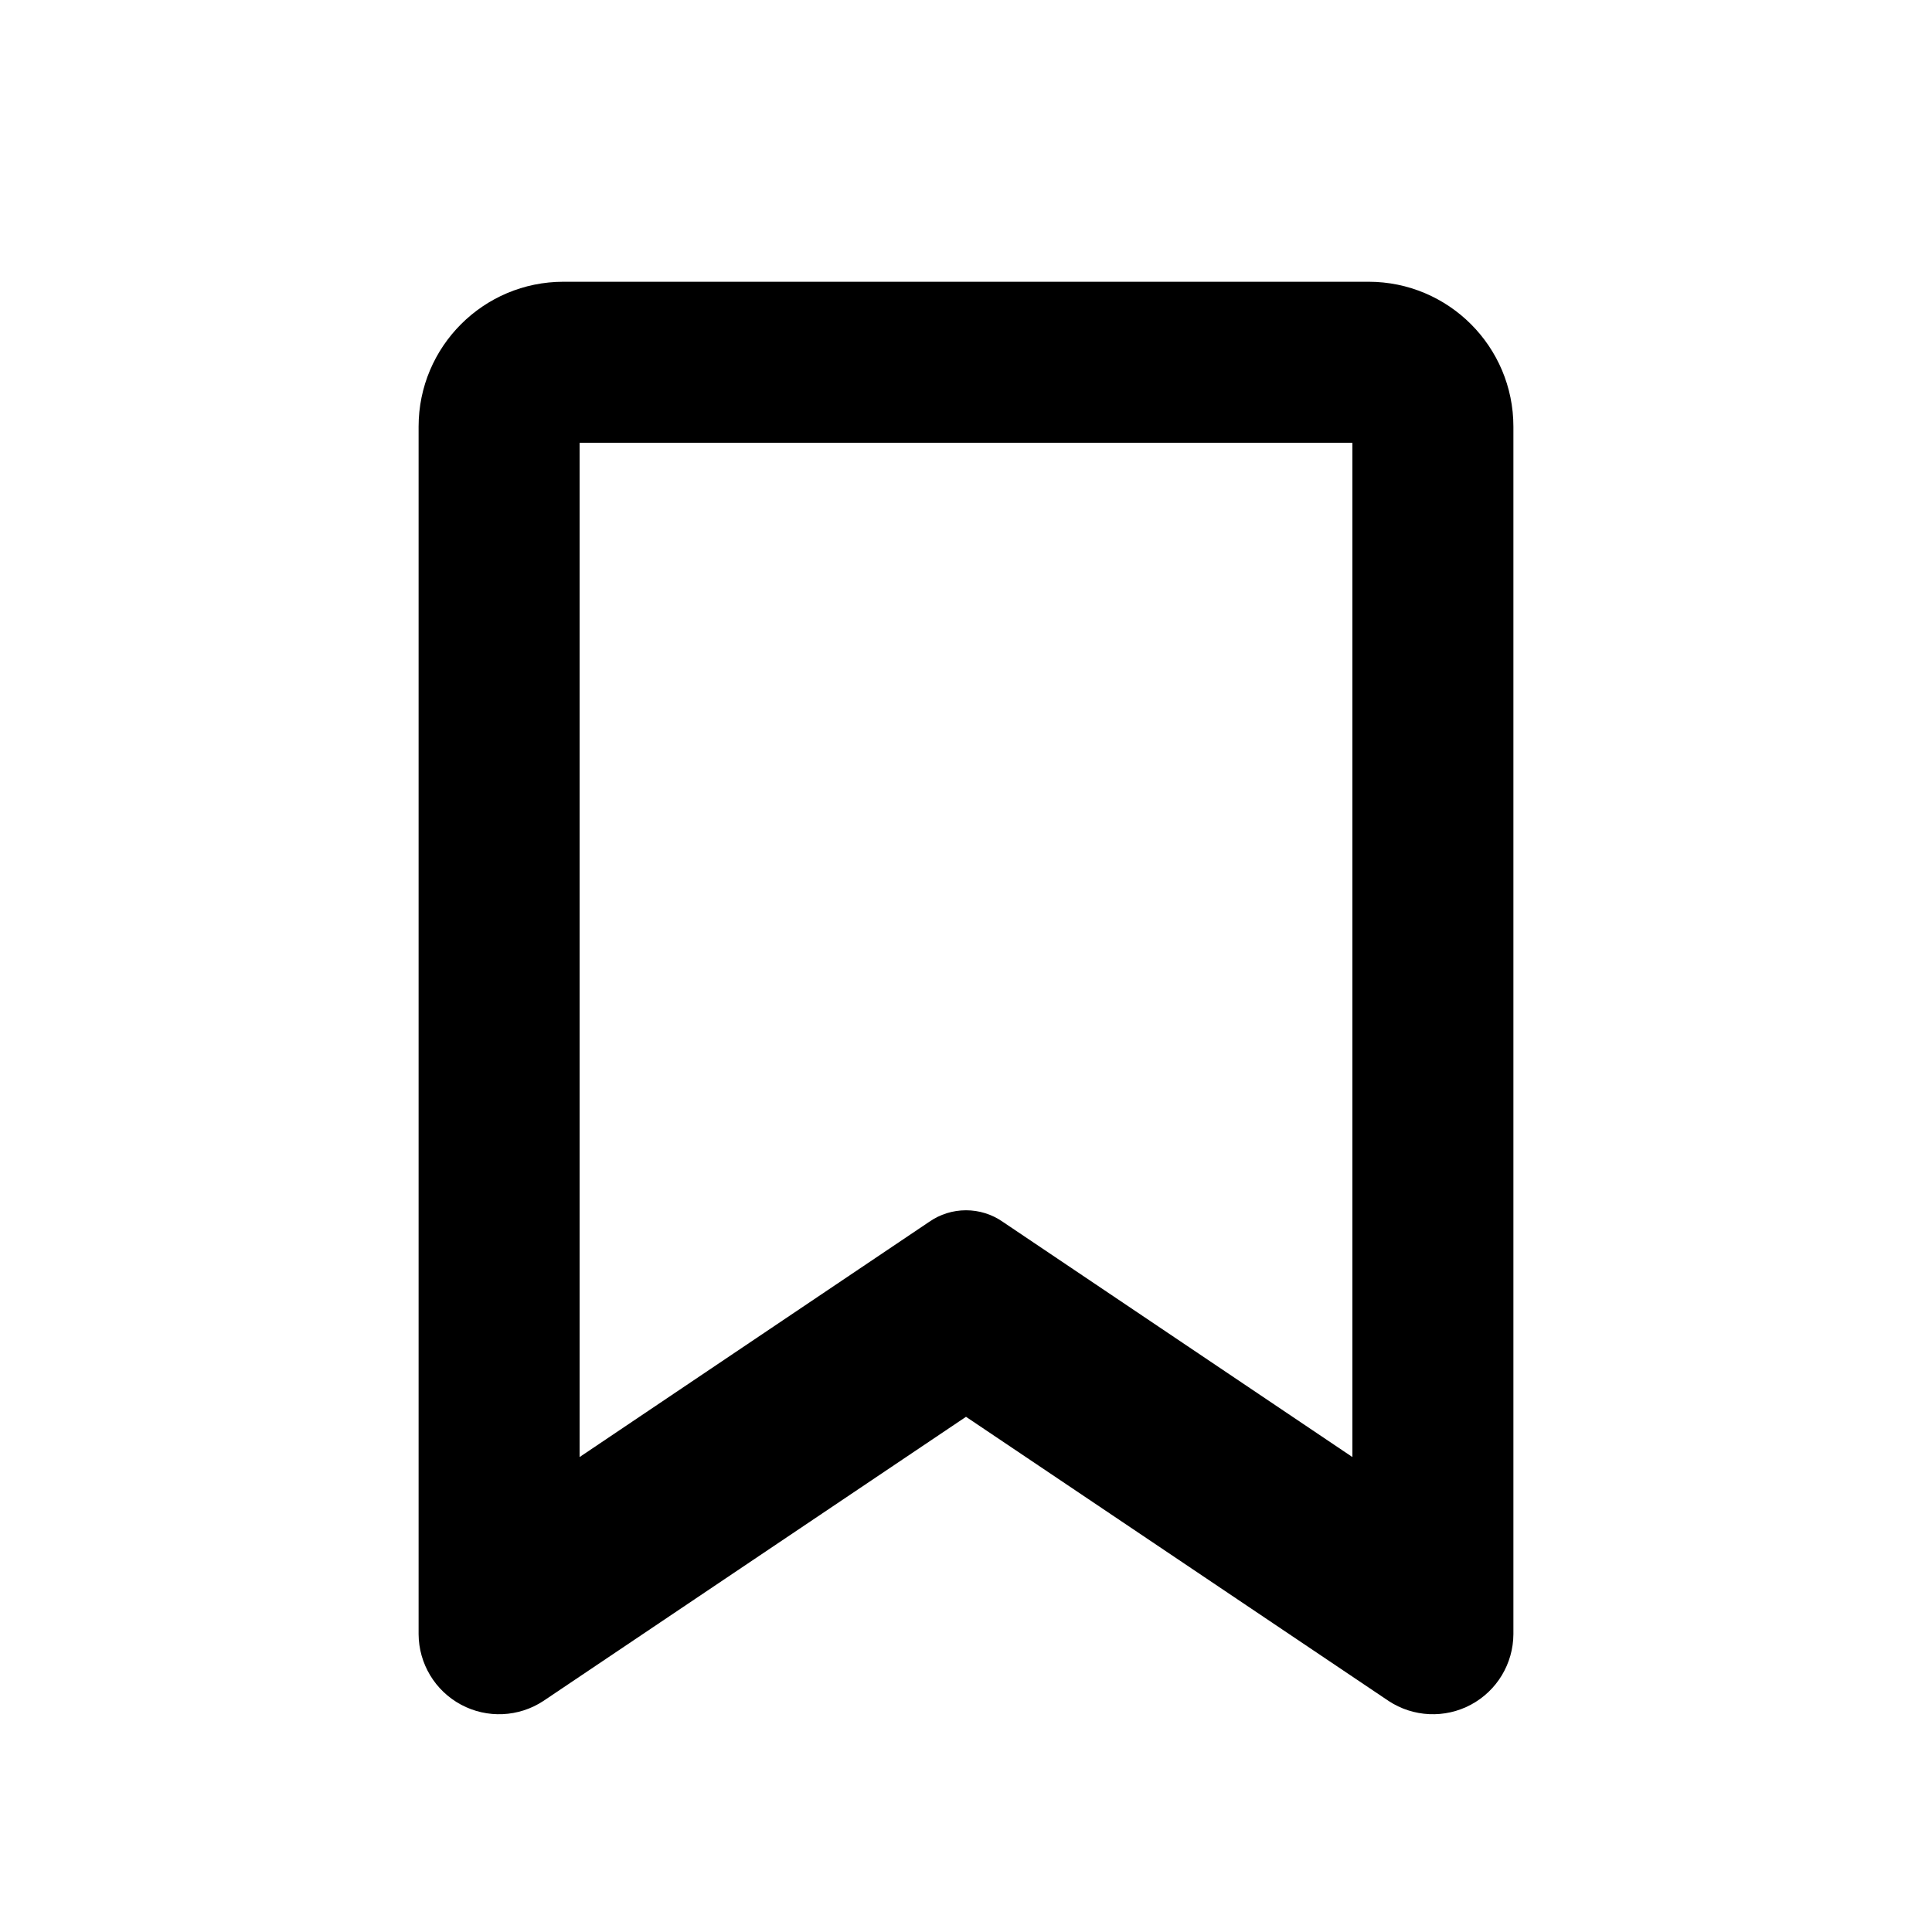
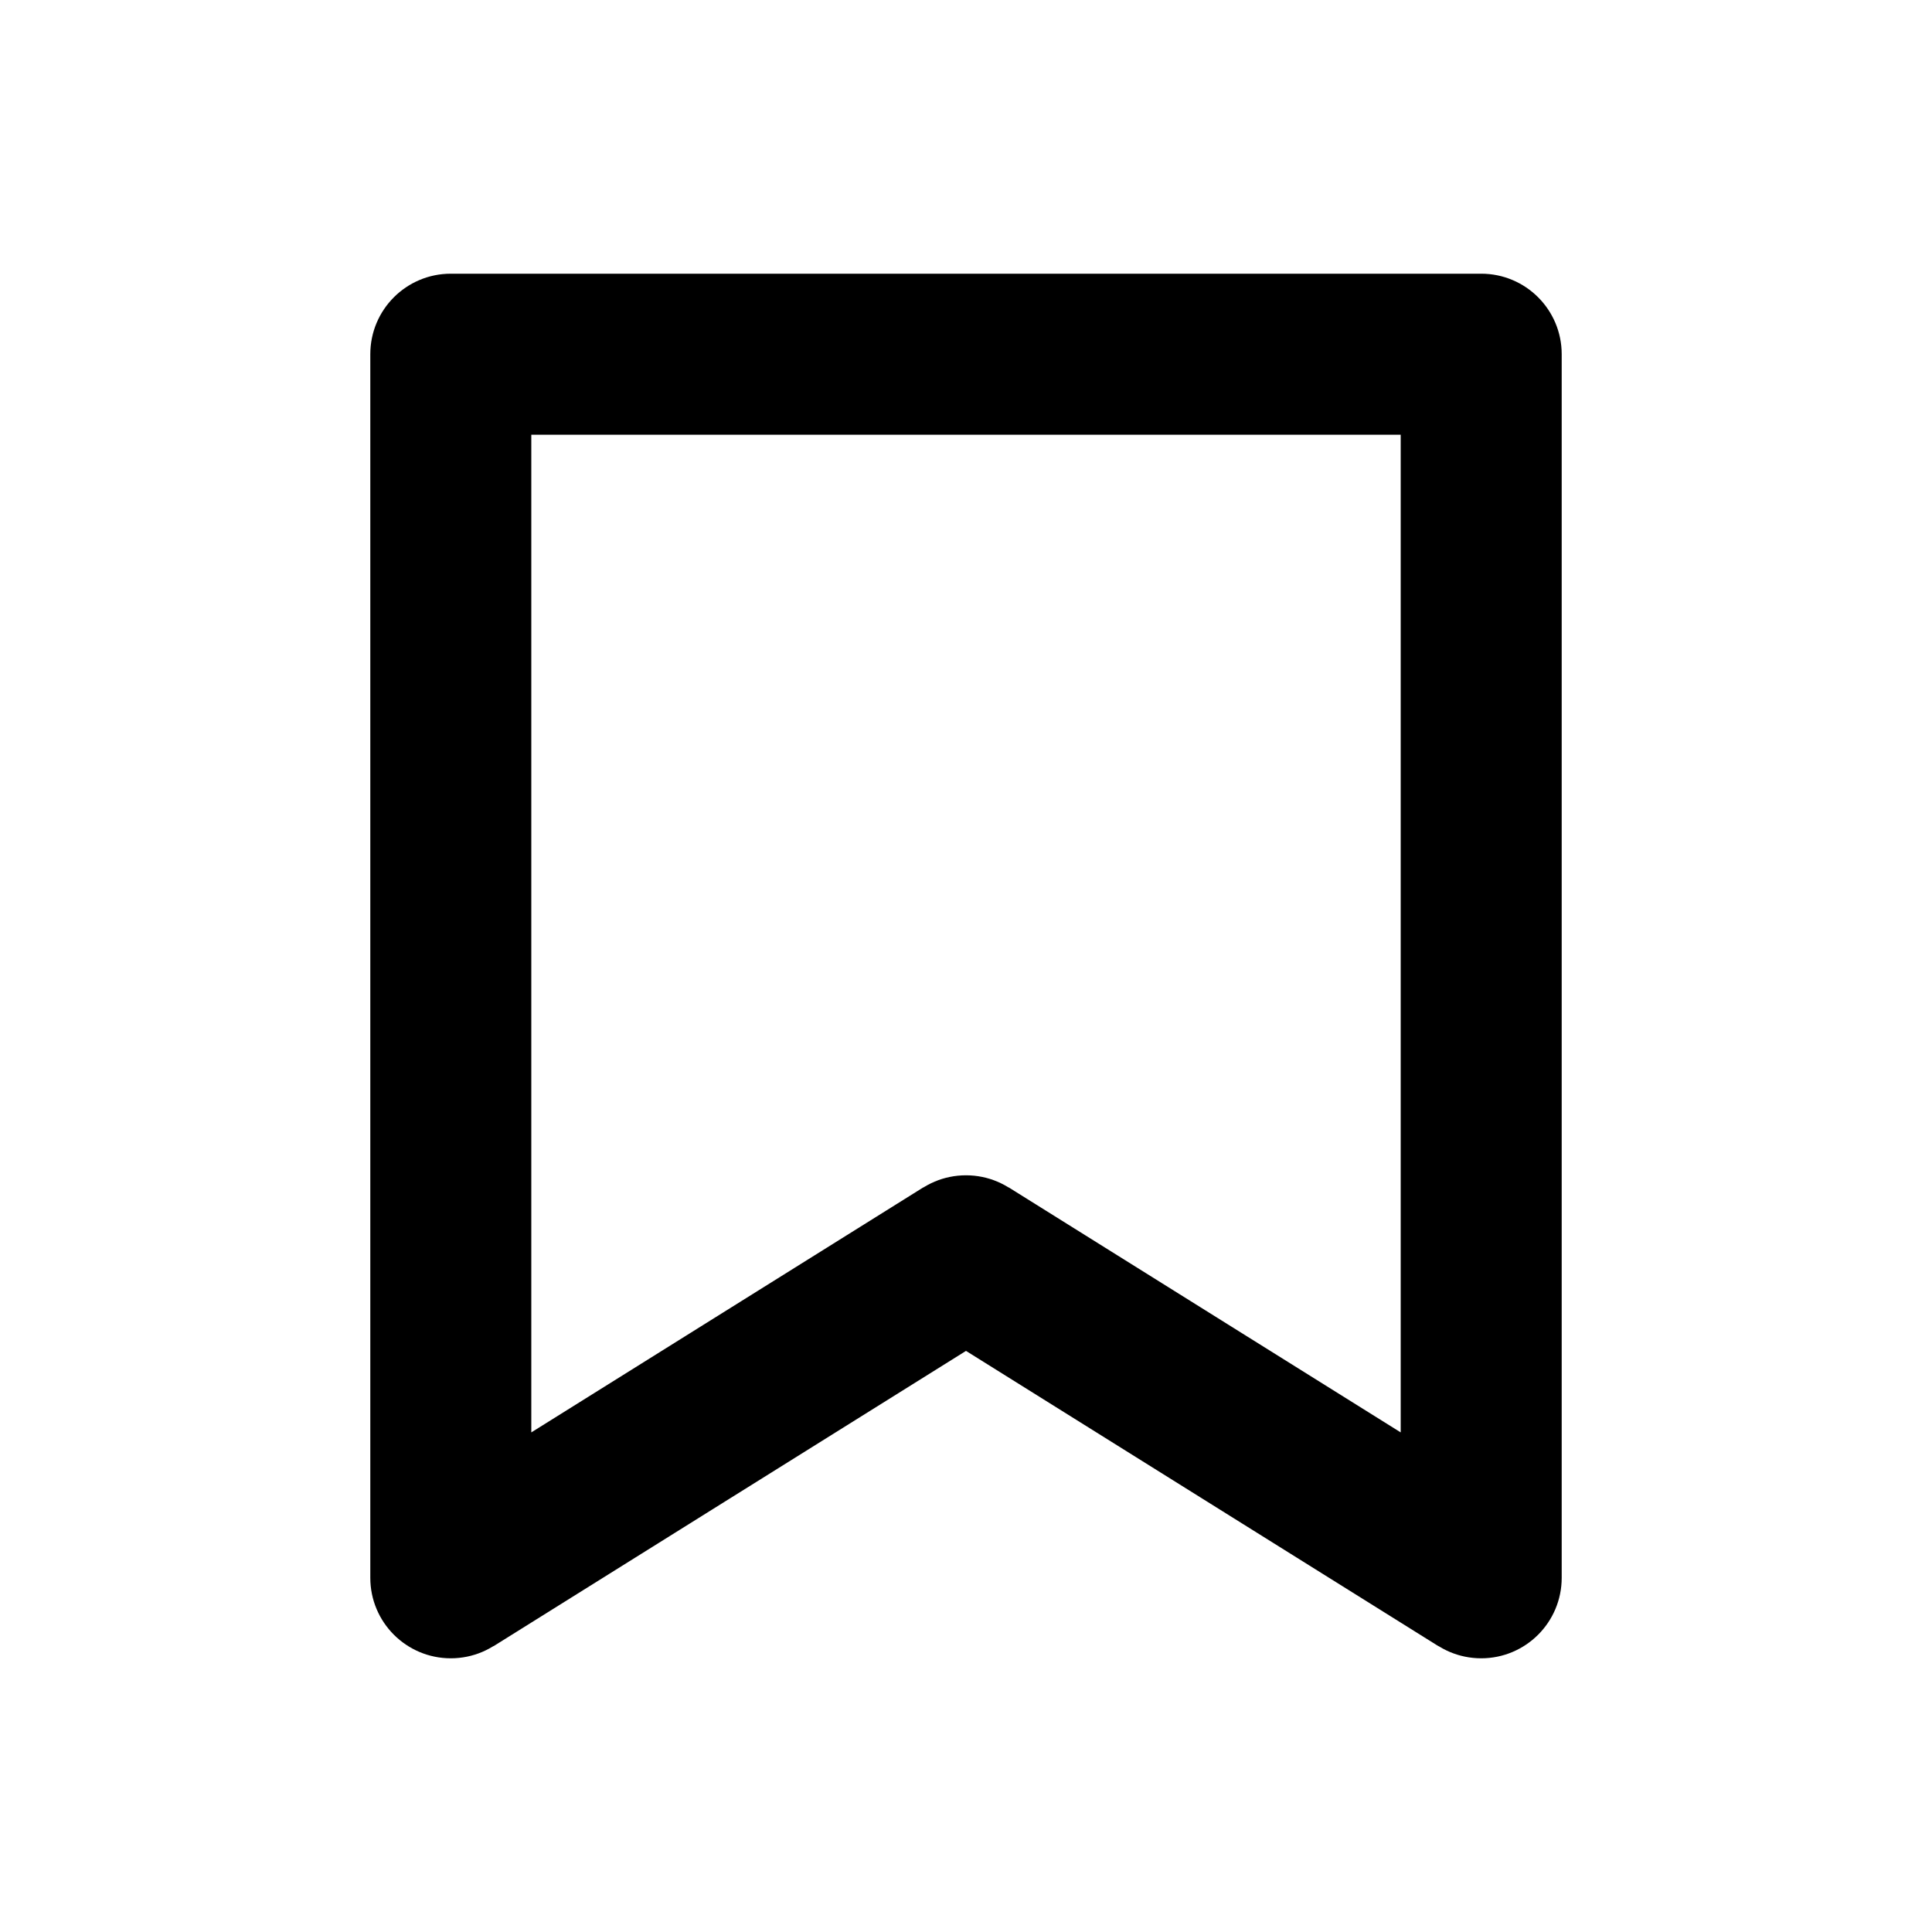
<svg xmlns="http://www.w3.org/2000/svg" width="24" height="24" viewBox="0 0 24 24">
-   <path d="M7 3.5h10a1.8 1.8 0 0 1 1.8 1.8v15a1 1 0 0 1-1.55.83L12 17.6l-5.25 3.53A1 1 0 0 1 5.2 20.3v-15A1.8 1.8 0 0 1 7 3.5Zm.2 2v12.6l4.34-2.92a.8.8 0 0 1 .92 0l4.34 2.92V5.5H7.2Z" fill-rule="evenodd" />
+   <path d="M5.6,5.4L18.4,5.4L18.4,3.4L5.6,3.4ZM17.4,4.4L17.4,19.6L19.4,19.6L19.4,4.4ZM18.93,18.75L12.53,14.75L11.47,16.45L17.87,20.45ZM11.47,14.75L5.07,18.75L6.13,20.45L12.53,16.45ZM6.6,19.6L6.6,4.4L4.6,4.4L4.6,19.6ZM4.6,4.4A1,1 0 1 0 6.6,4.4A1,1 0 1 0 4.6,4.4ZM17.4,4.4A1,1 0 1 0 19.4,4.4A1,1 0 1 0 17.4,4.4ZM17.4,19.6A1,1 0 1 0 19.4,19.6A1,1 0 1 0 17.4,19.6ZM11,15.6A1,1 0 1 0 13,15.6A1,1 0 1 0 11,15.6ZM4.6,19.6A1,1 0 1 0 6.6,19.6A1,1 0 1 0 4.6,19.6Z" />
</svg>
